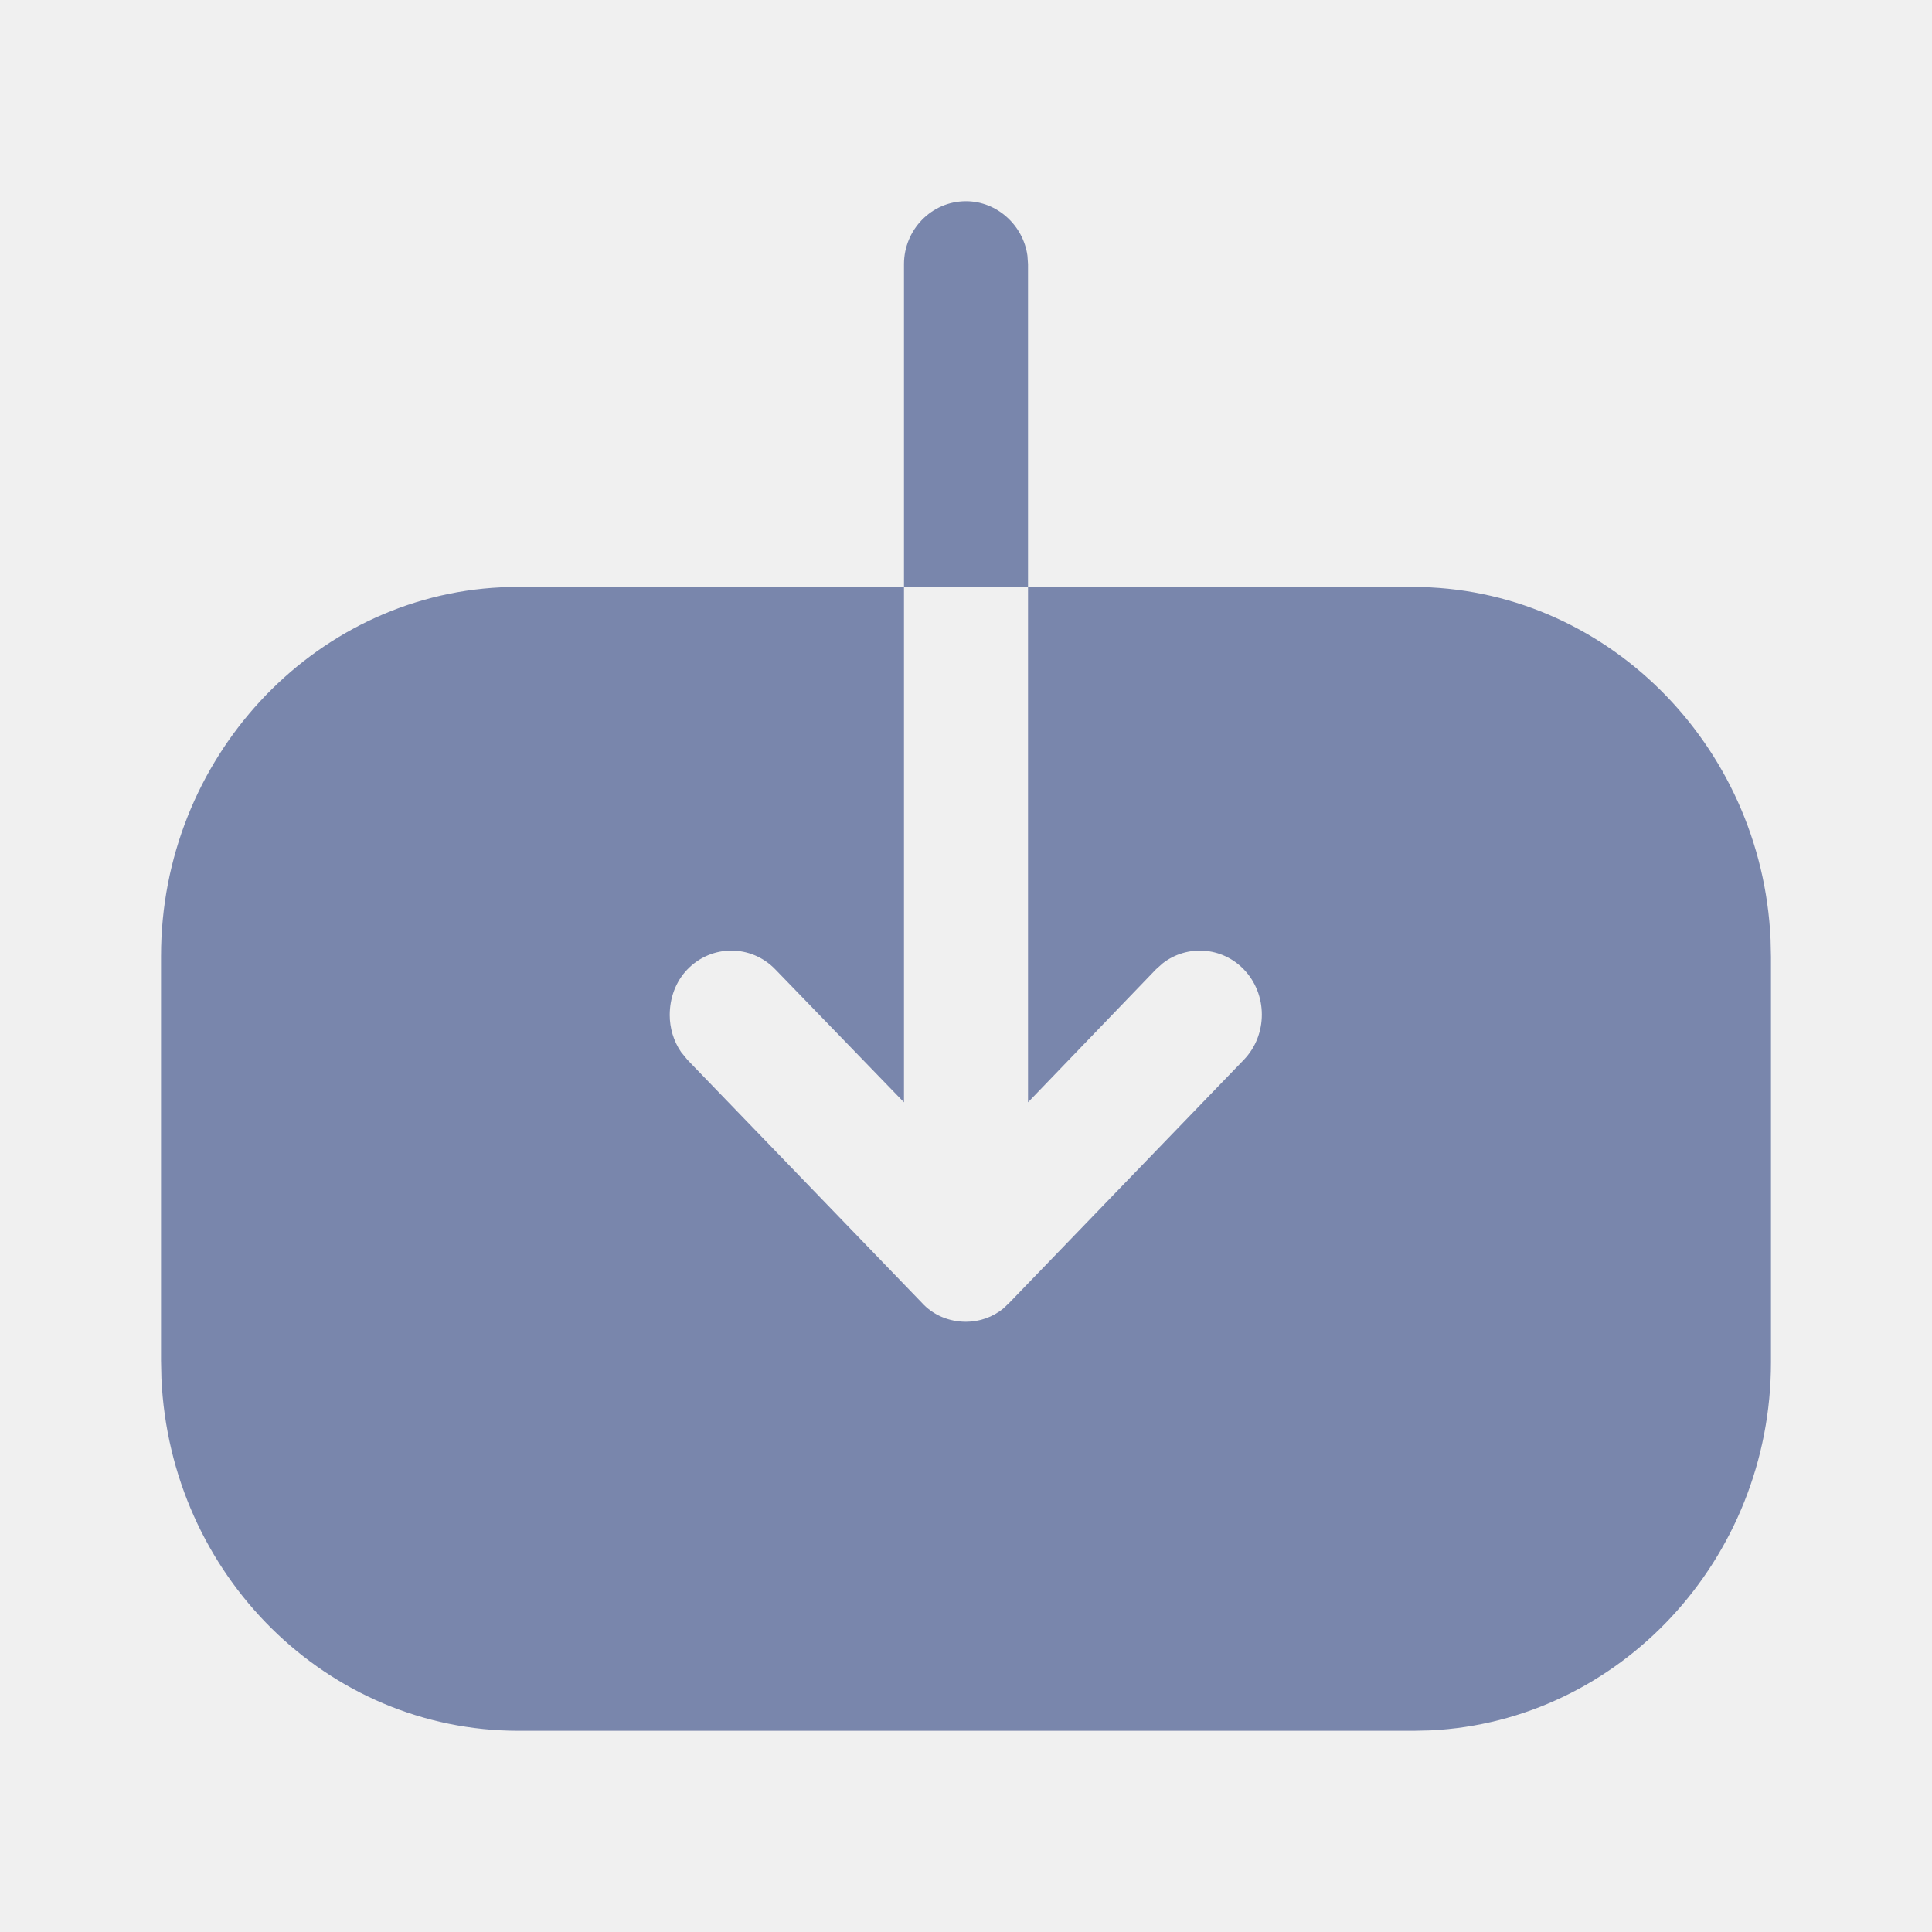
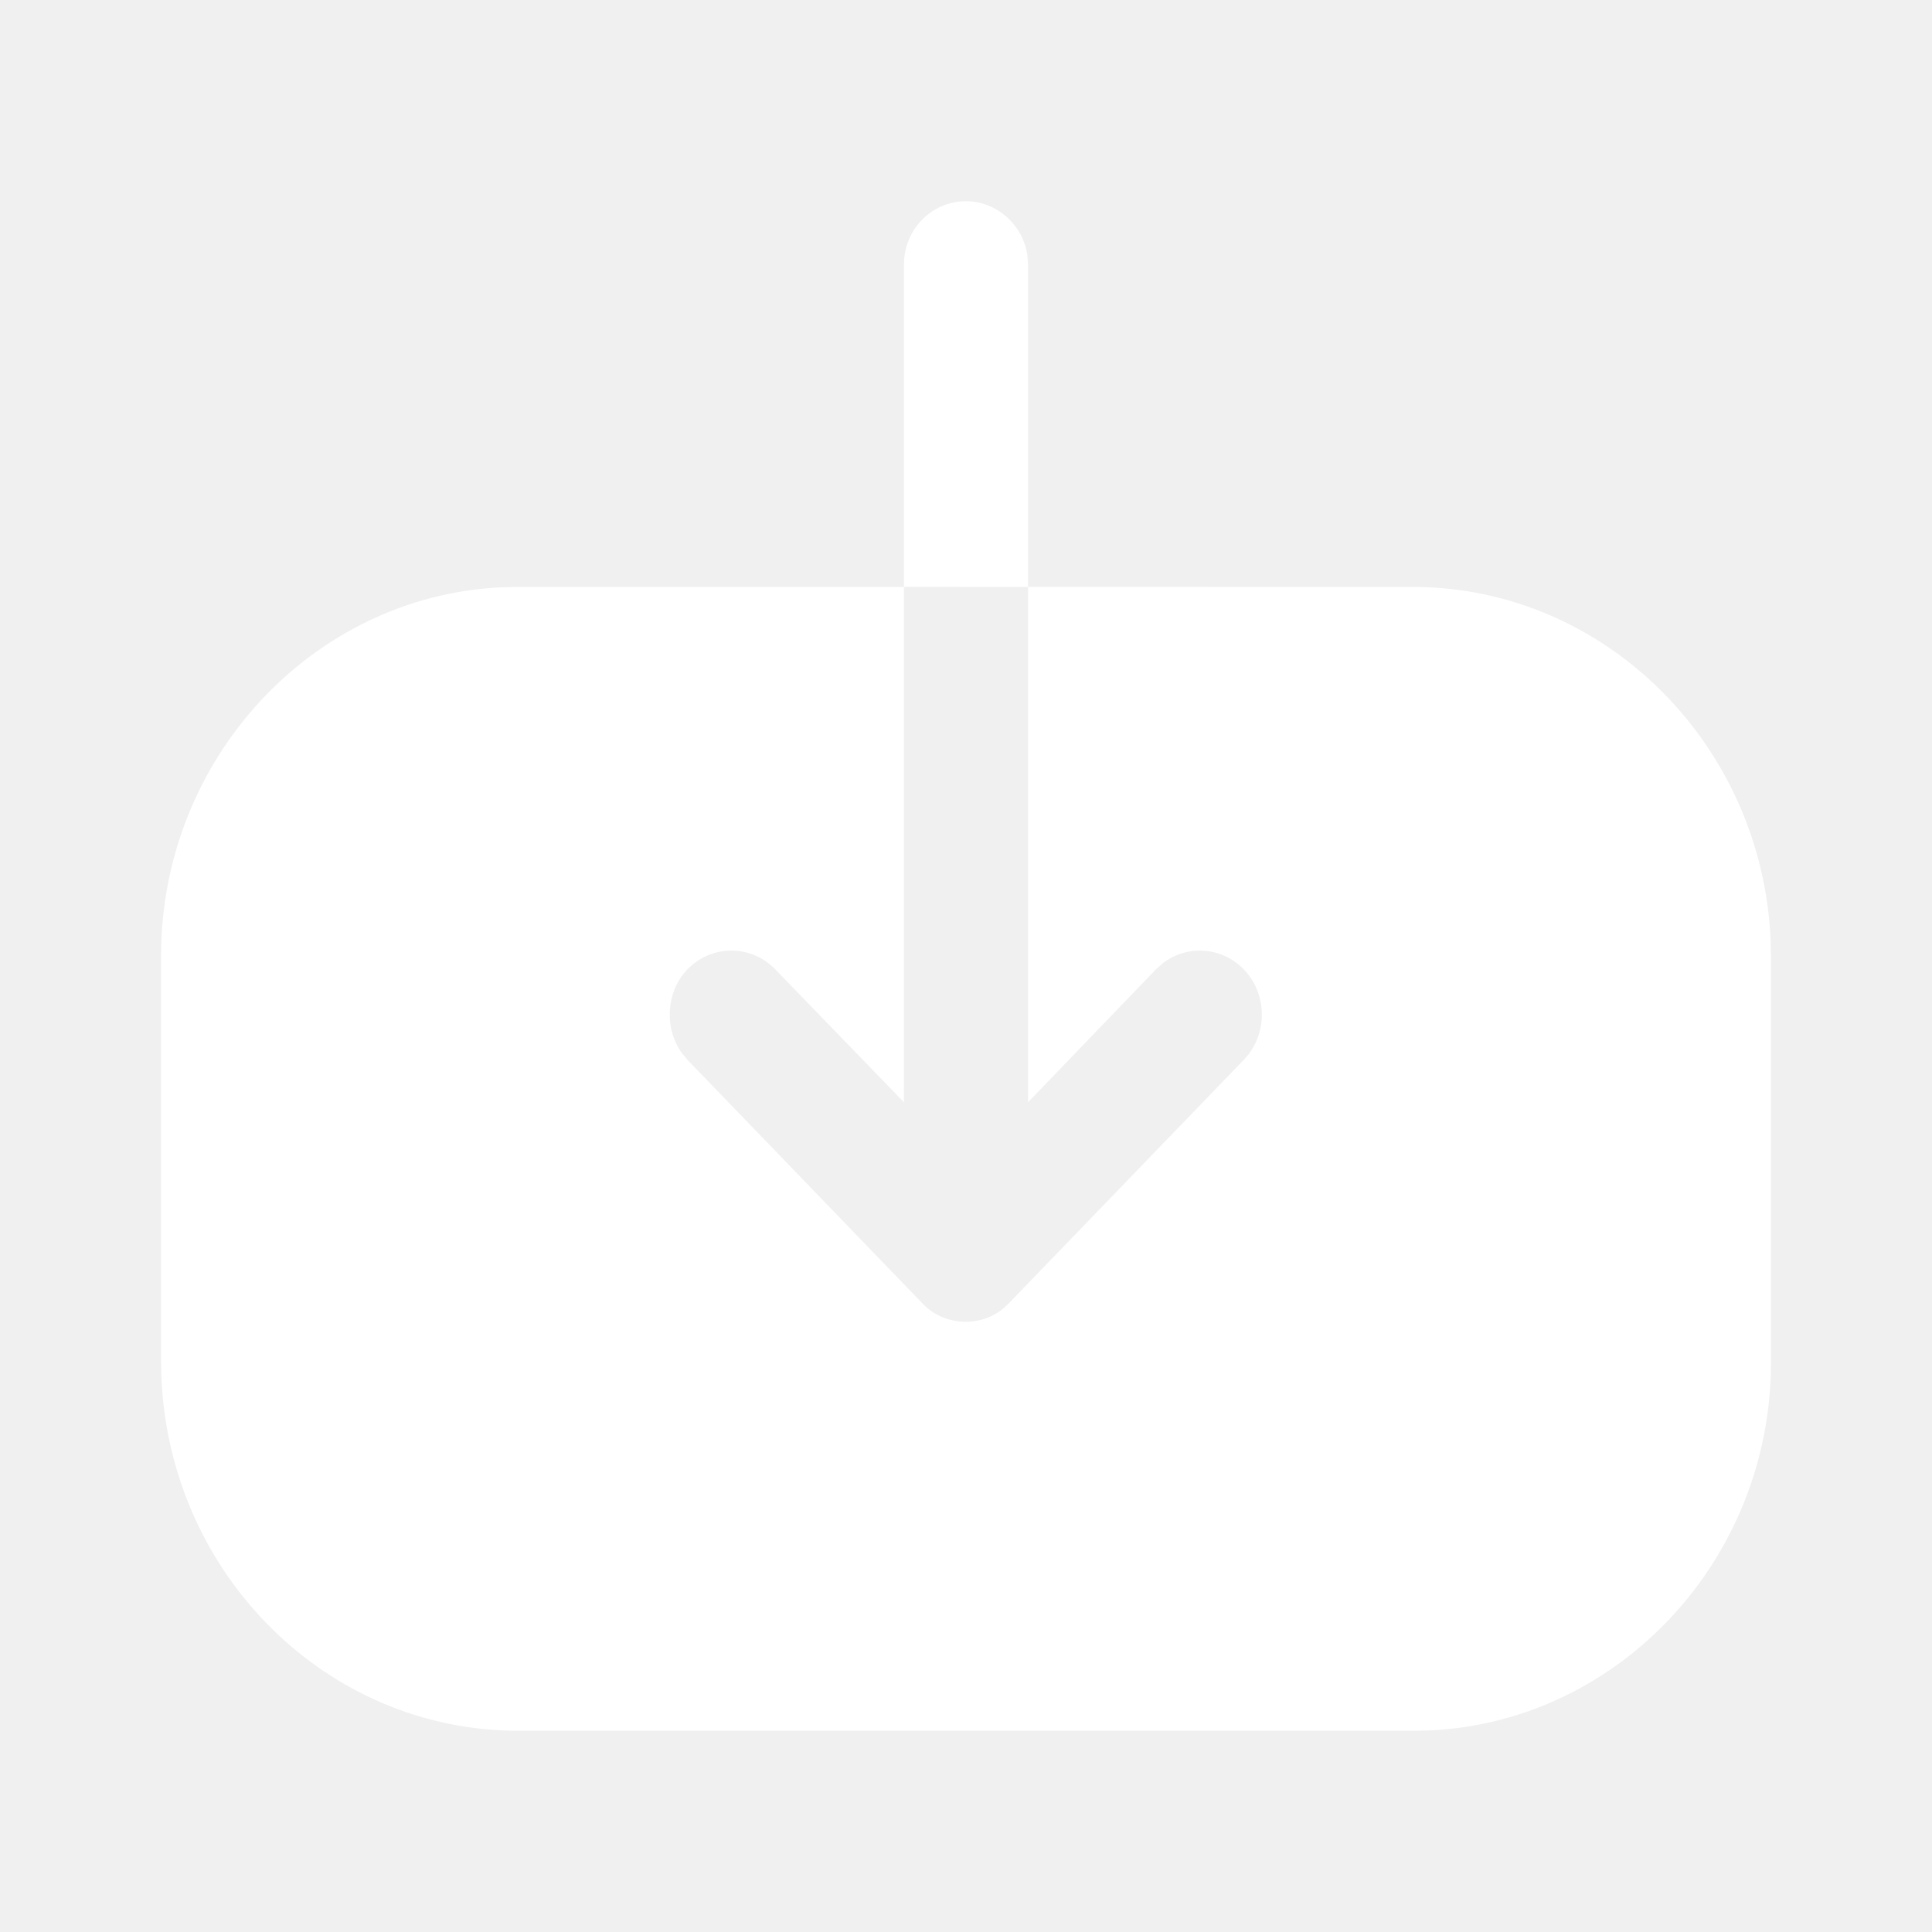
<svg xmlns="http://www.w3.org/2000/svg" width="20" height="20" viewBox="0 0 20 20" fill="none">
-   <path d="M9.358 6.075V2.735C9.358 2.379 9.642 2.083 10 2.083C10.321 2.083 10.593 2.332 10.636 2.647L10.642 2.735V6.075L14.625 6.076C16.608 6.076 18.238 7.7 18.329 9.725L18.333 9.905V14.104C18.333 16.144 16.761 17.819 14.807 17.913L14.633 17.917H5.367C3.383 17.917 1.762 16.301 1.671 14.268L1.667 14.087L1.667 9.897C1.667 7.857 3.232 6.174 5.185 6.08L5.358 6.076H9.358V11.411L8.025 10.034C7.775 9.776 7.367 9.776 7.117 10.034C6.992 10.163 6.933 10.335 6.933 10.508C6.933 10.638 6.971 10.775 7.05 10.89L7.117 10.972L9.542 13.485C9.658 13.614 9.825 13.683 10 13.683C10.139 13.683 10.278 13.635 10.388 13.544L10.45 13.485L12.875 10.972C13.125 10.714 13.125 10.292 12.875 10.034C12.648 9.8 12.29 9.778 12.039 9.97L11.967 10.034L10.642 11.411V6.076L9.358 6.075Z" fill="#7986AC" />
+   <path d="M9.358 6.075V2.735C9.358 2.379 9.642 2.083 10 2.083C10.321 2.083 10.593 2.332 10.636 2.647L10.642 2.735V6.075L14.625 6.076C16.608 6.076 18.238 7.7 18.329 9.725L18.333 9.905V14.104C18.333 16.144 16.761 17.819 14.807 17.913L14.633 17.917H5.367C3.383 17.917 1.762 16.301 1.671 14.268L1.667 14.087L1.667 9.897C1.667 7.857 3.232 6.174 5.185 6.08L5.358 6.076H9.358V11.411L8.025 10.034C7.775 9.776 7.367 9.776 7.117 10.034C6.992 10.163 6.933 10.335 6.933 10.508C6.933 10.638 6.971 10.775 7.05 10.89L7.117 10.972L9.542 13.485C9.658 13.614 9.825 13.683 10 13.683C10.139 13.683 10.278 13.635 10.388 13.544L10.45 13.485L12.875 10.972C13.125 10.714 13.125 10.292 12.875 10.034C12.648 9.8 12.29 9.778 12.039 9.97L11.967 10.034L10.642 11.411V6.076L9.358 6.075Z" fill="white" />
</svg>
